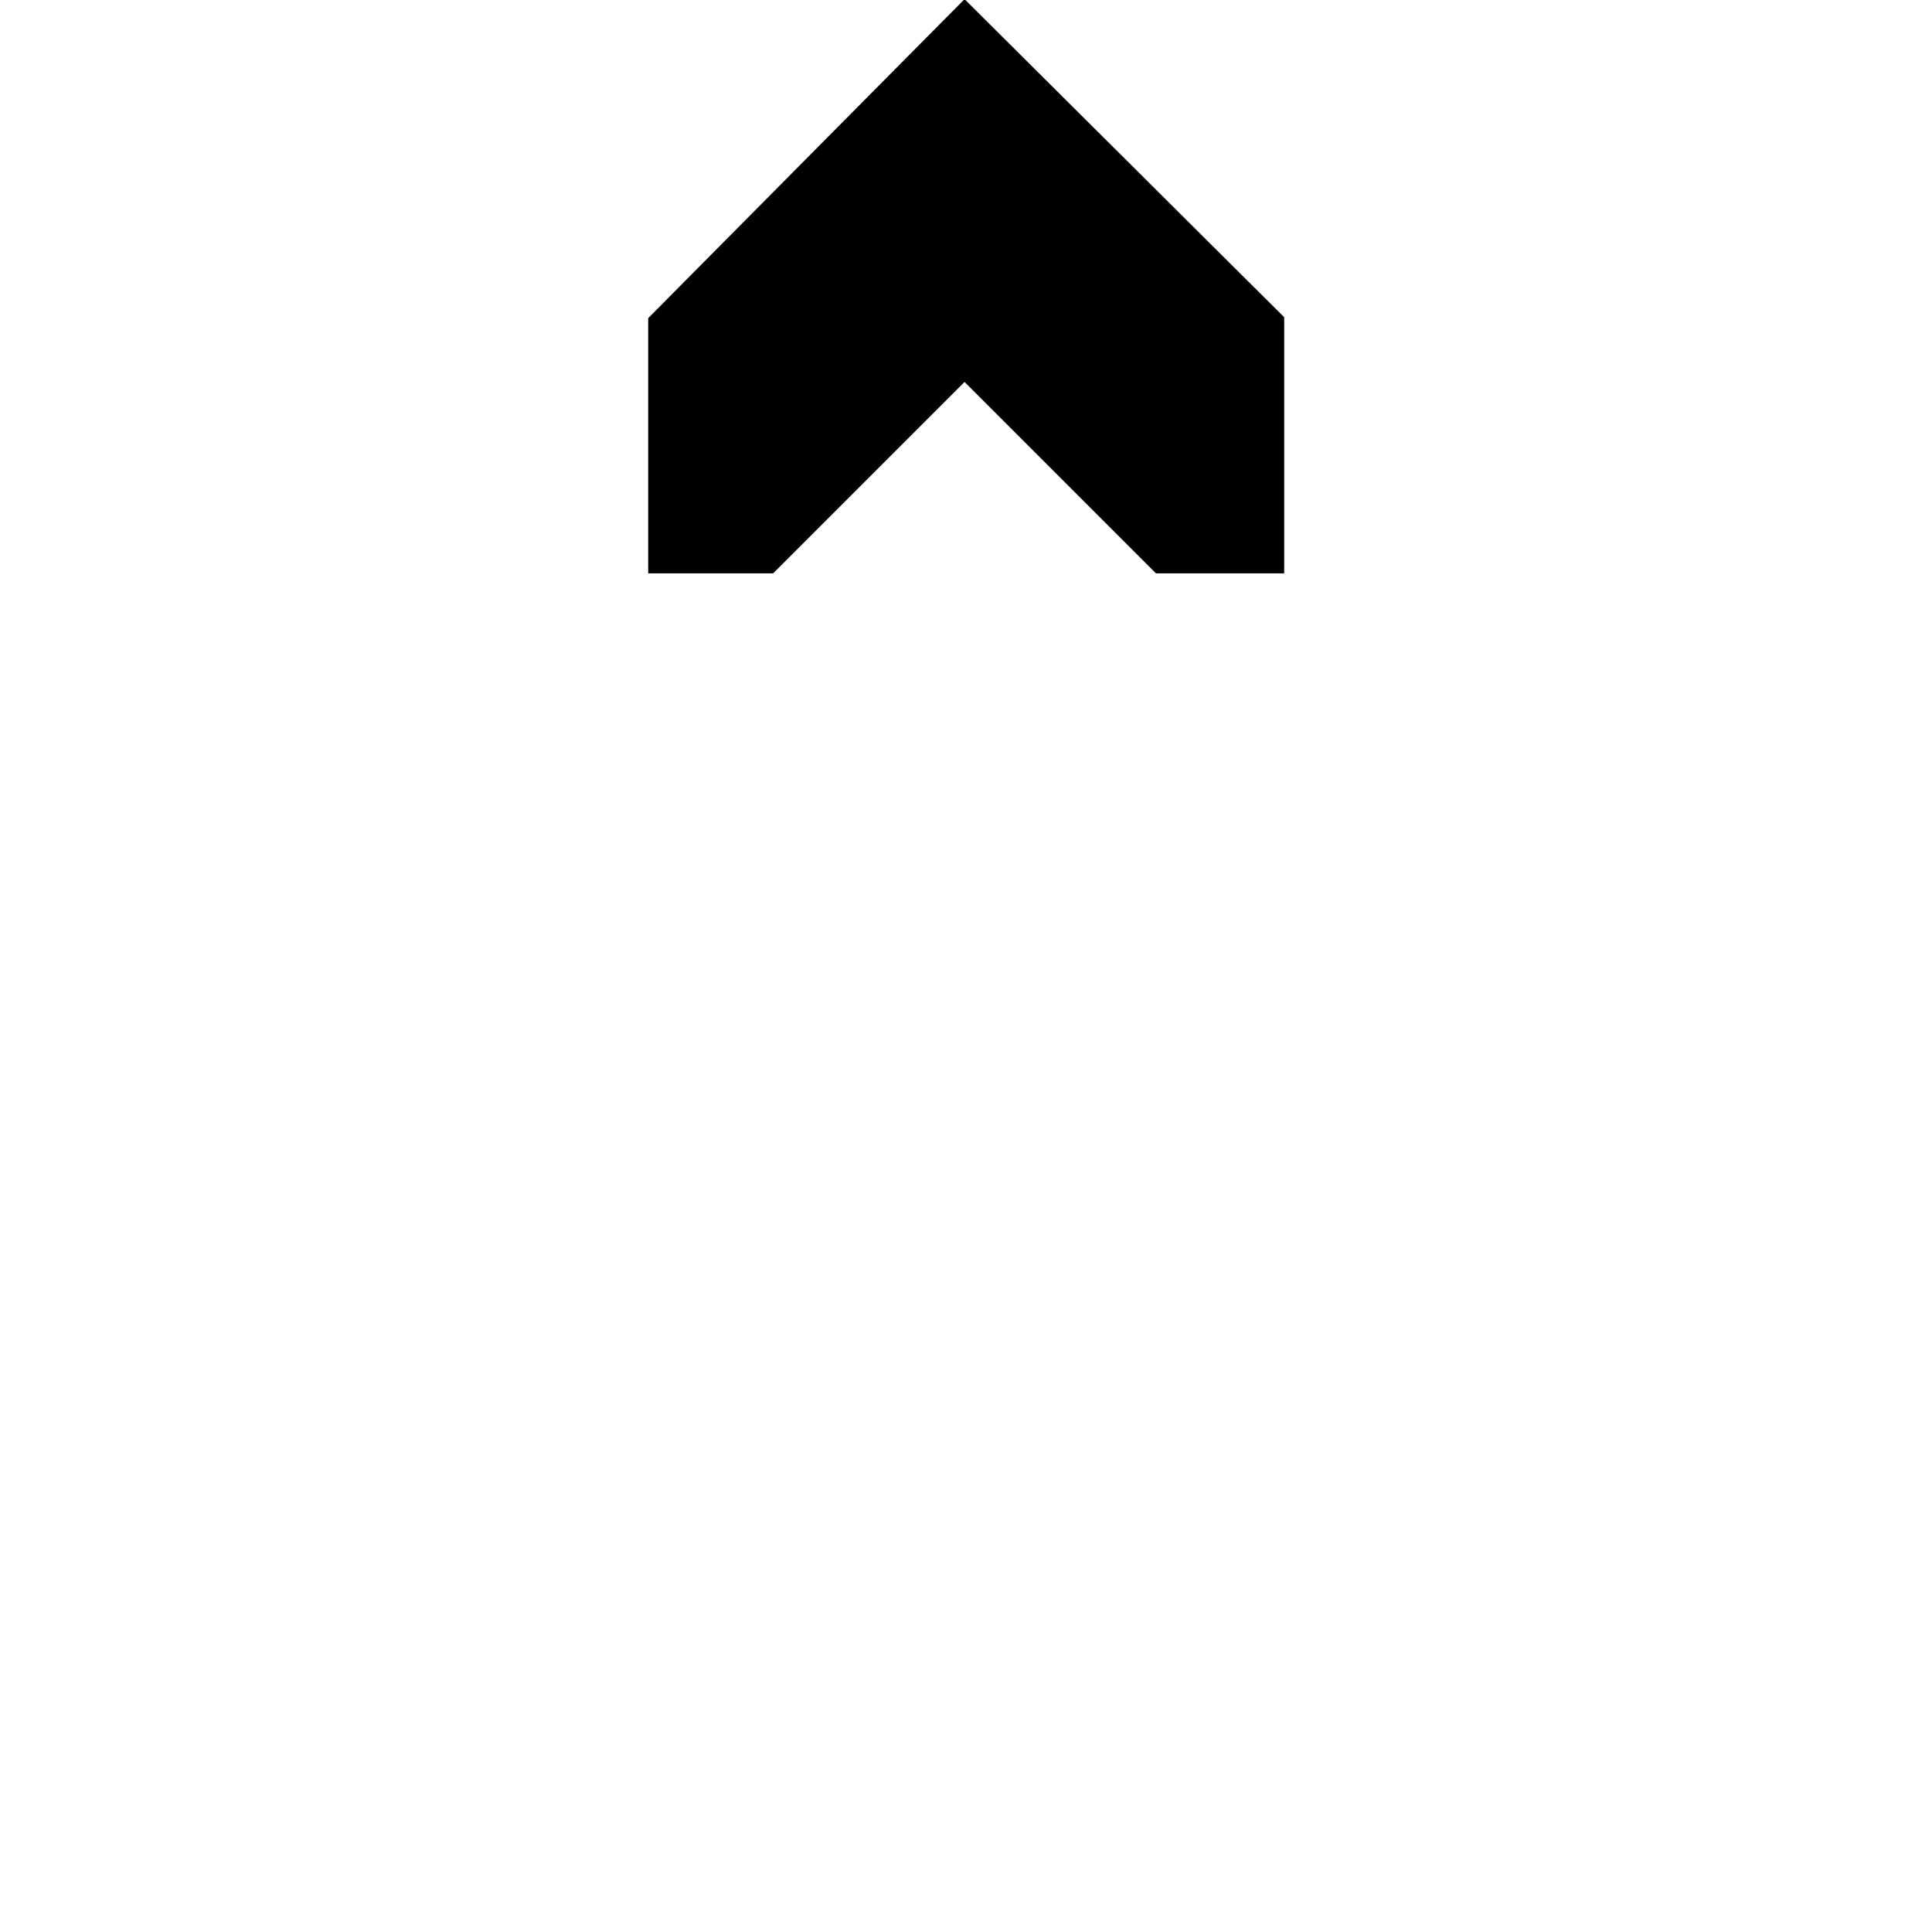
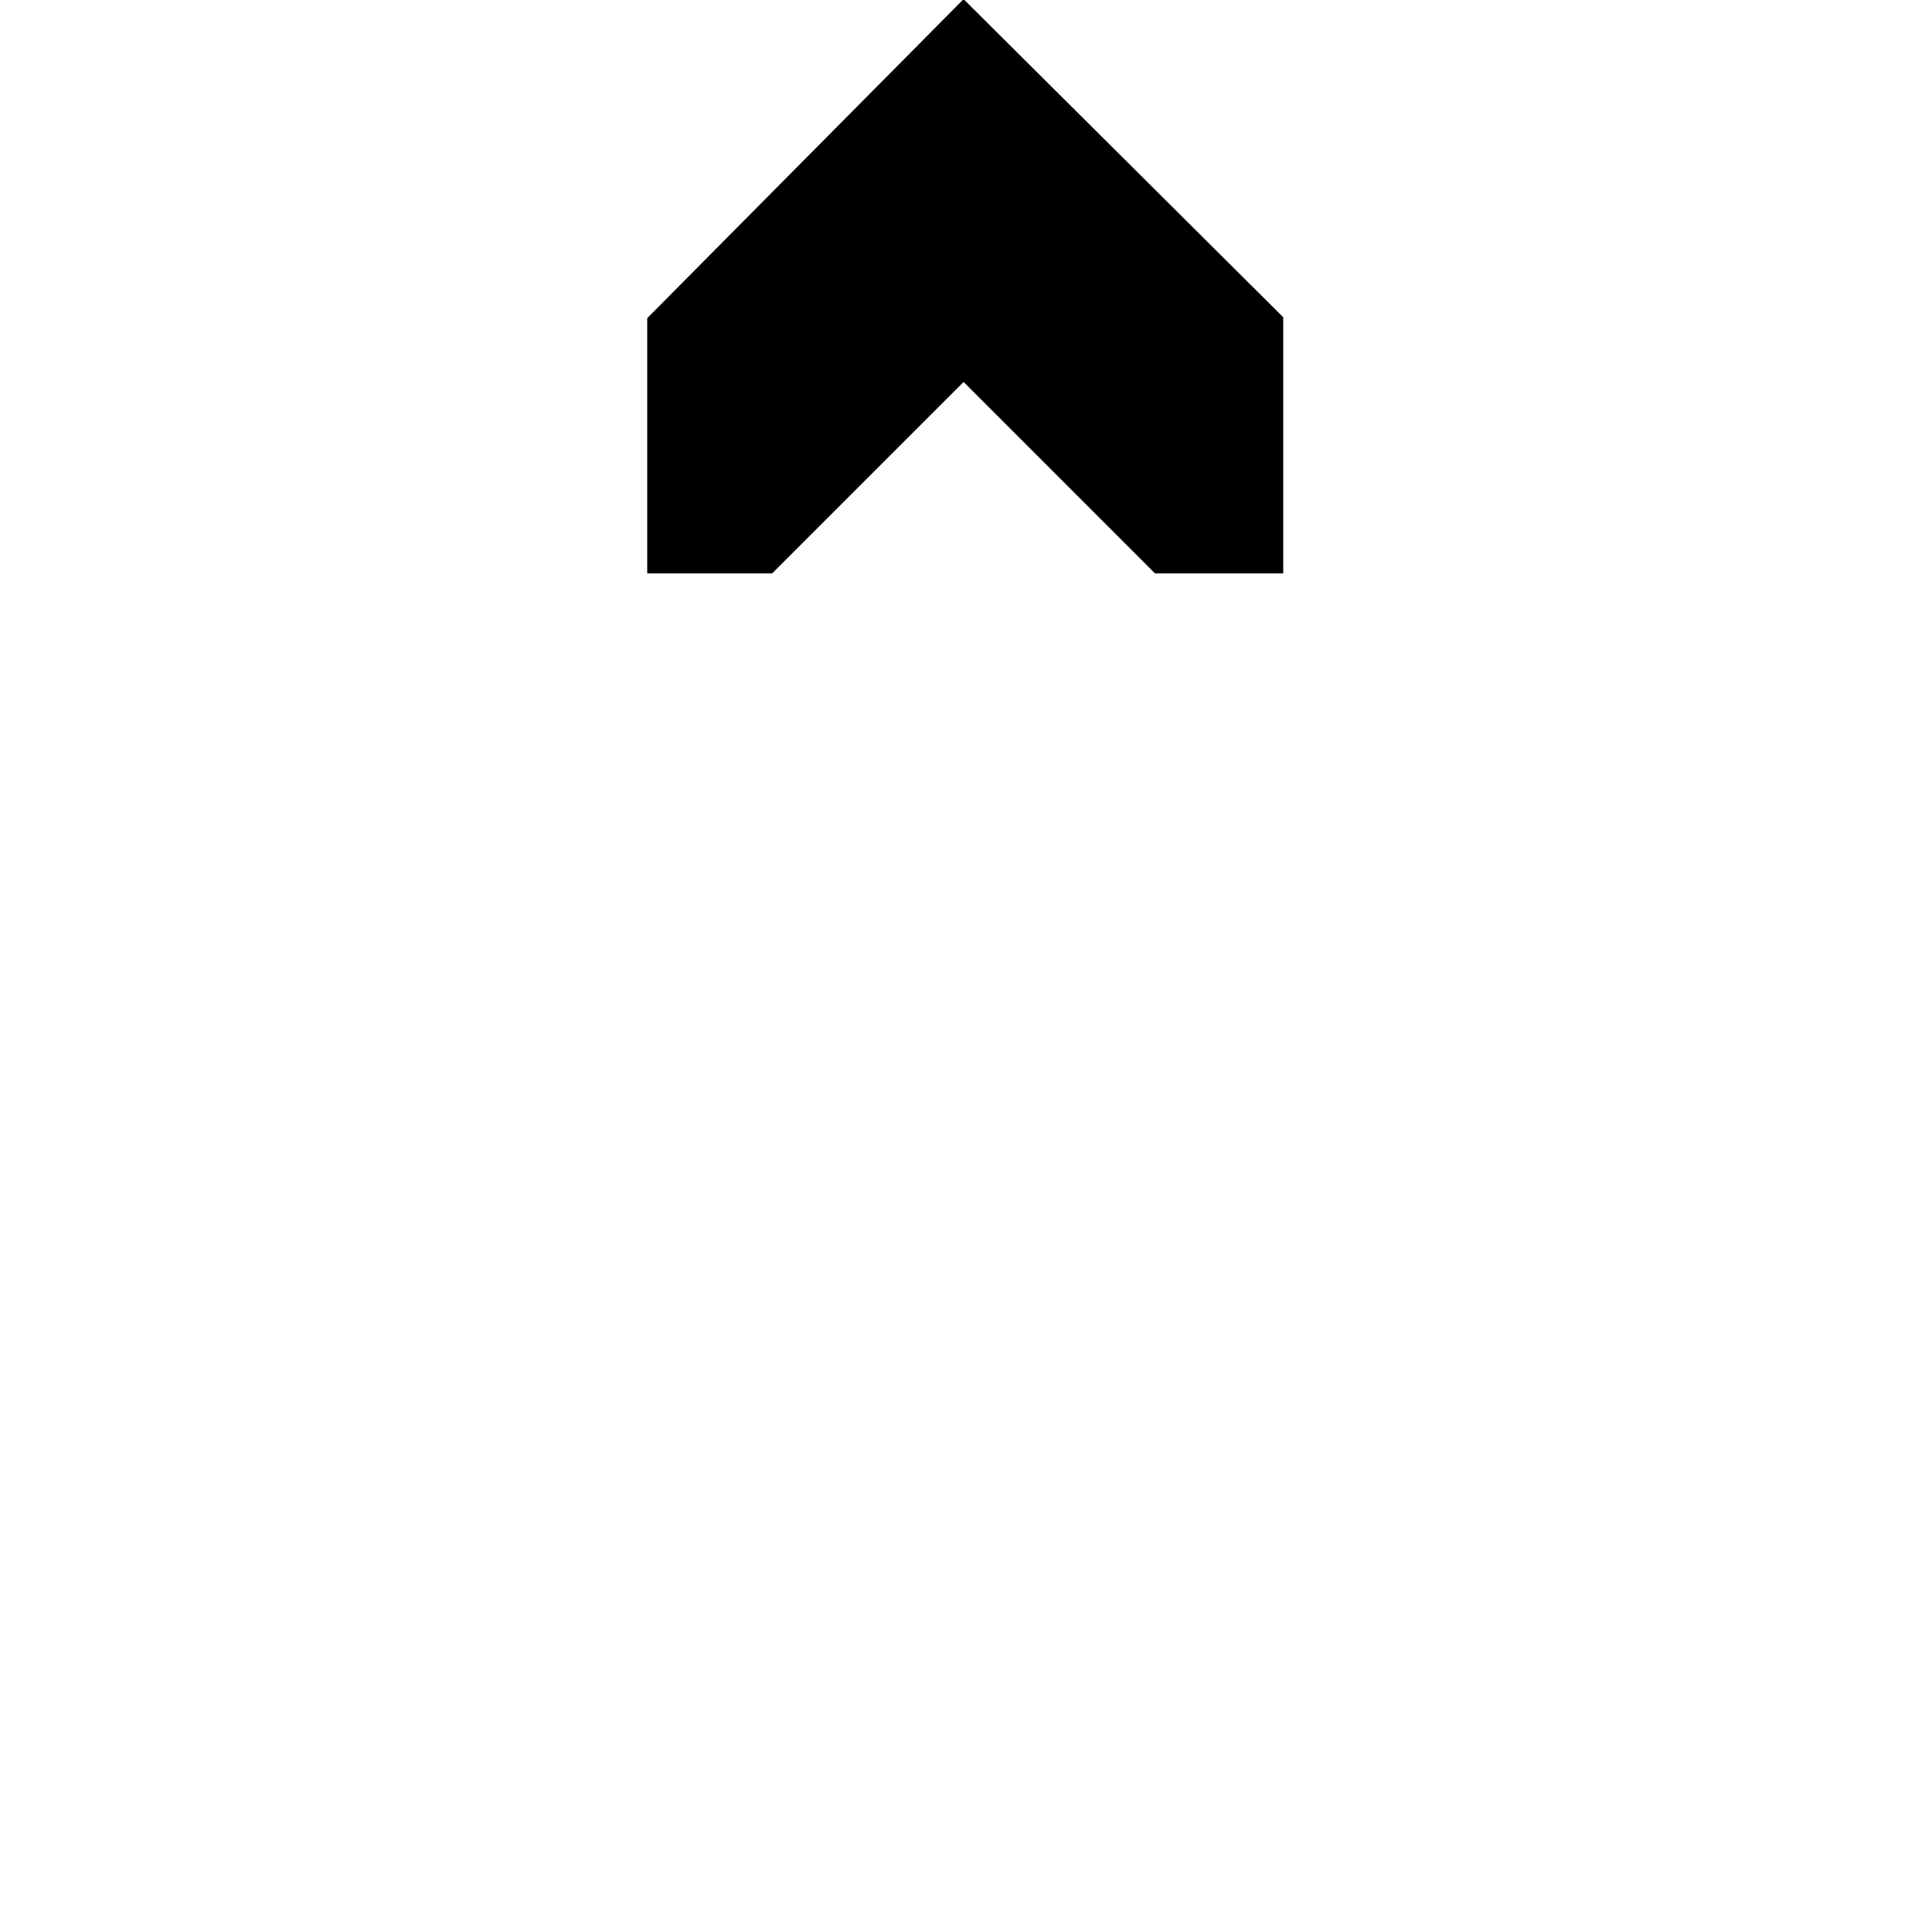
<svg xmlns="http://www.w3.org/2000/svg" viewBox="0 0 512 512" width="512" height="512">
-   <g transform="matrix(0.512,0,0,-0.512,146.176,337.920)">
-     <path d="M213.747 660.438 50.0 495.317V363.234H114.678L213.746 462.302L312.815 363.234H379.194V495.806Z" fill="#000000" />
+   <g transform="matrix(0.512,0,0,-0.512,161.280,337.920)">
+     <path d="M183.75 660.44 20.0 495.32V363.23H84.68L183.75 462.3L282.81 363.23H349.19V495.81Z" fill="#000000" />
  </g>
</svg>
